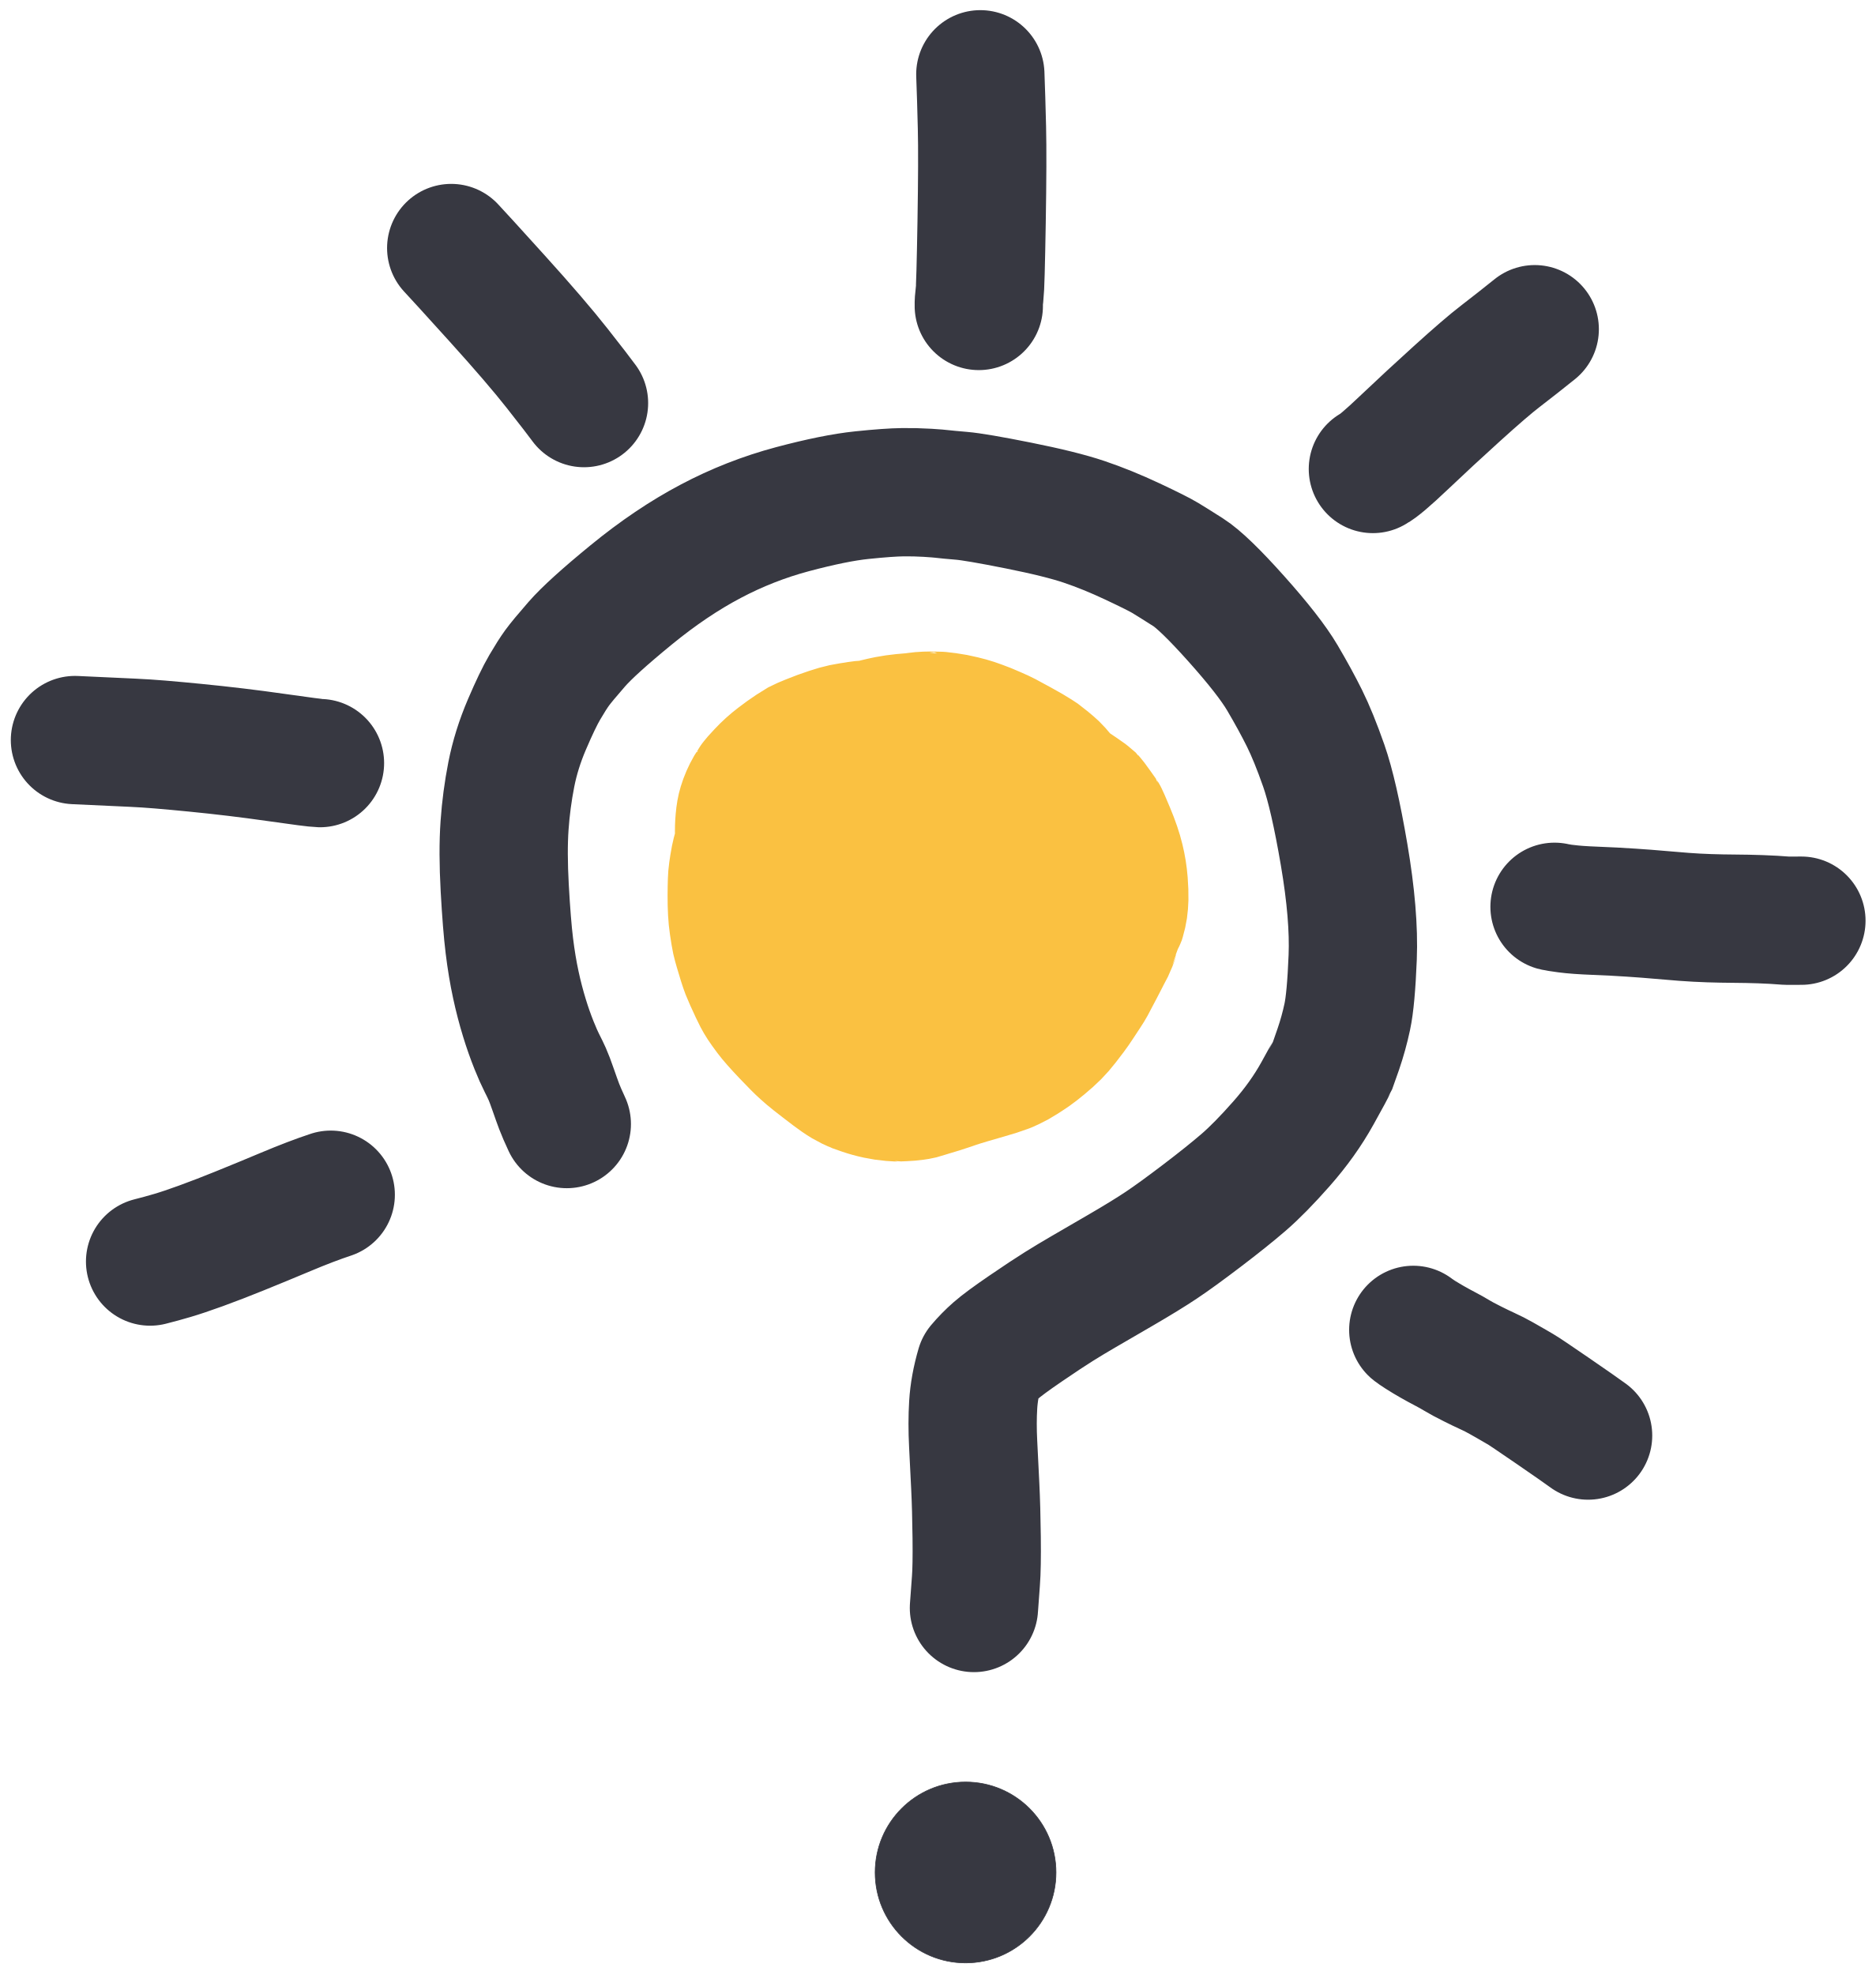
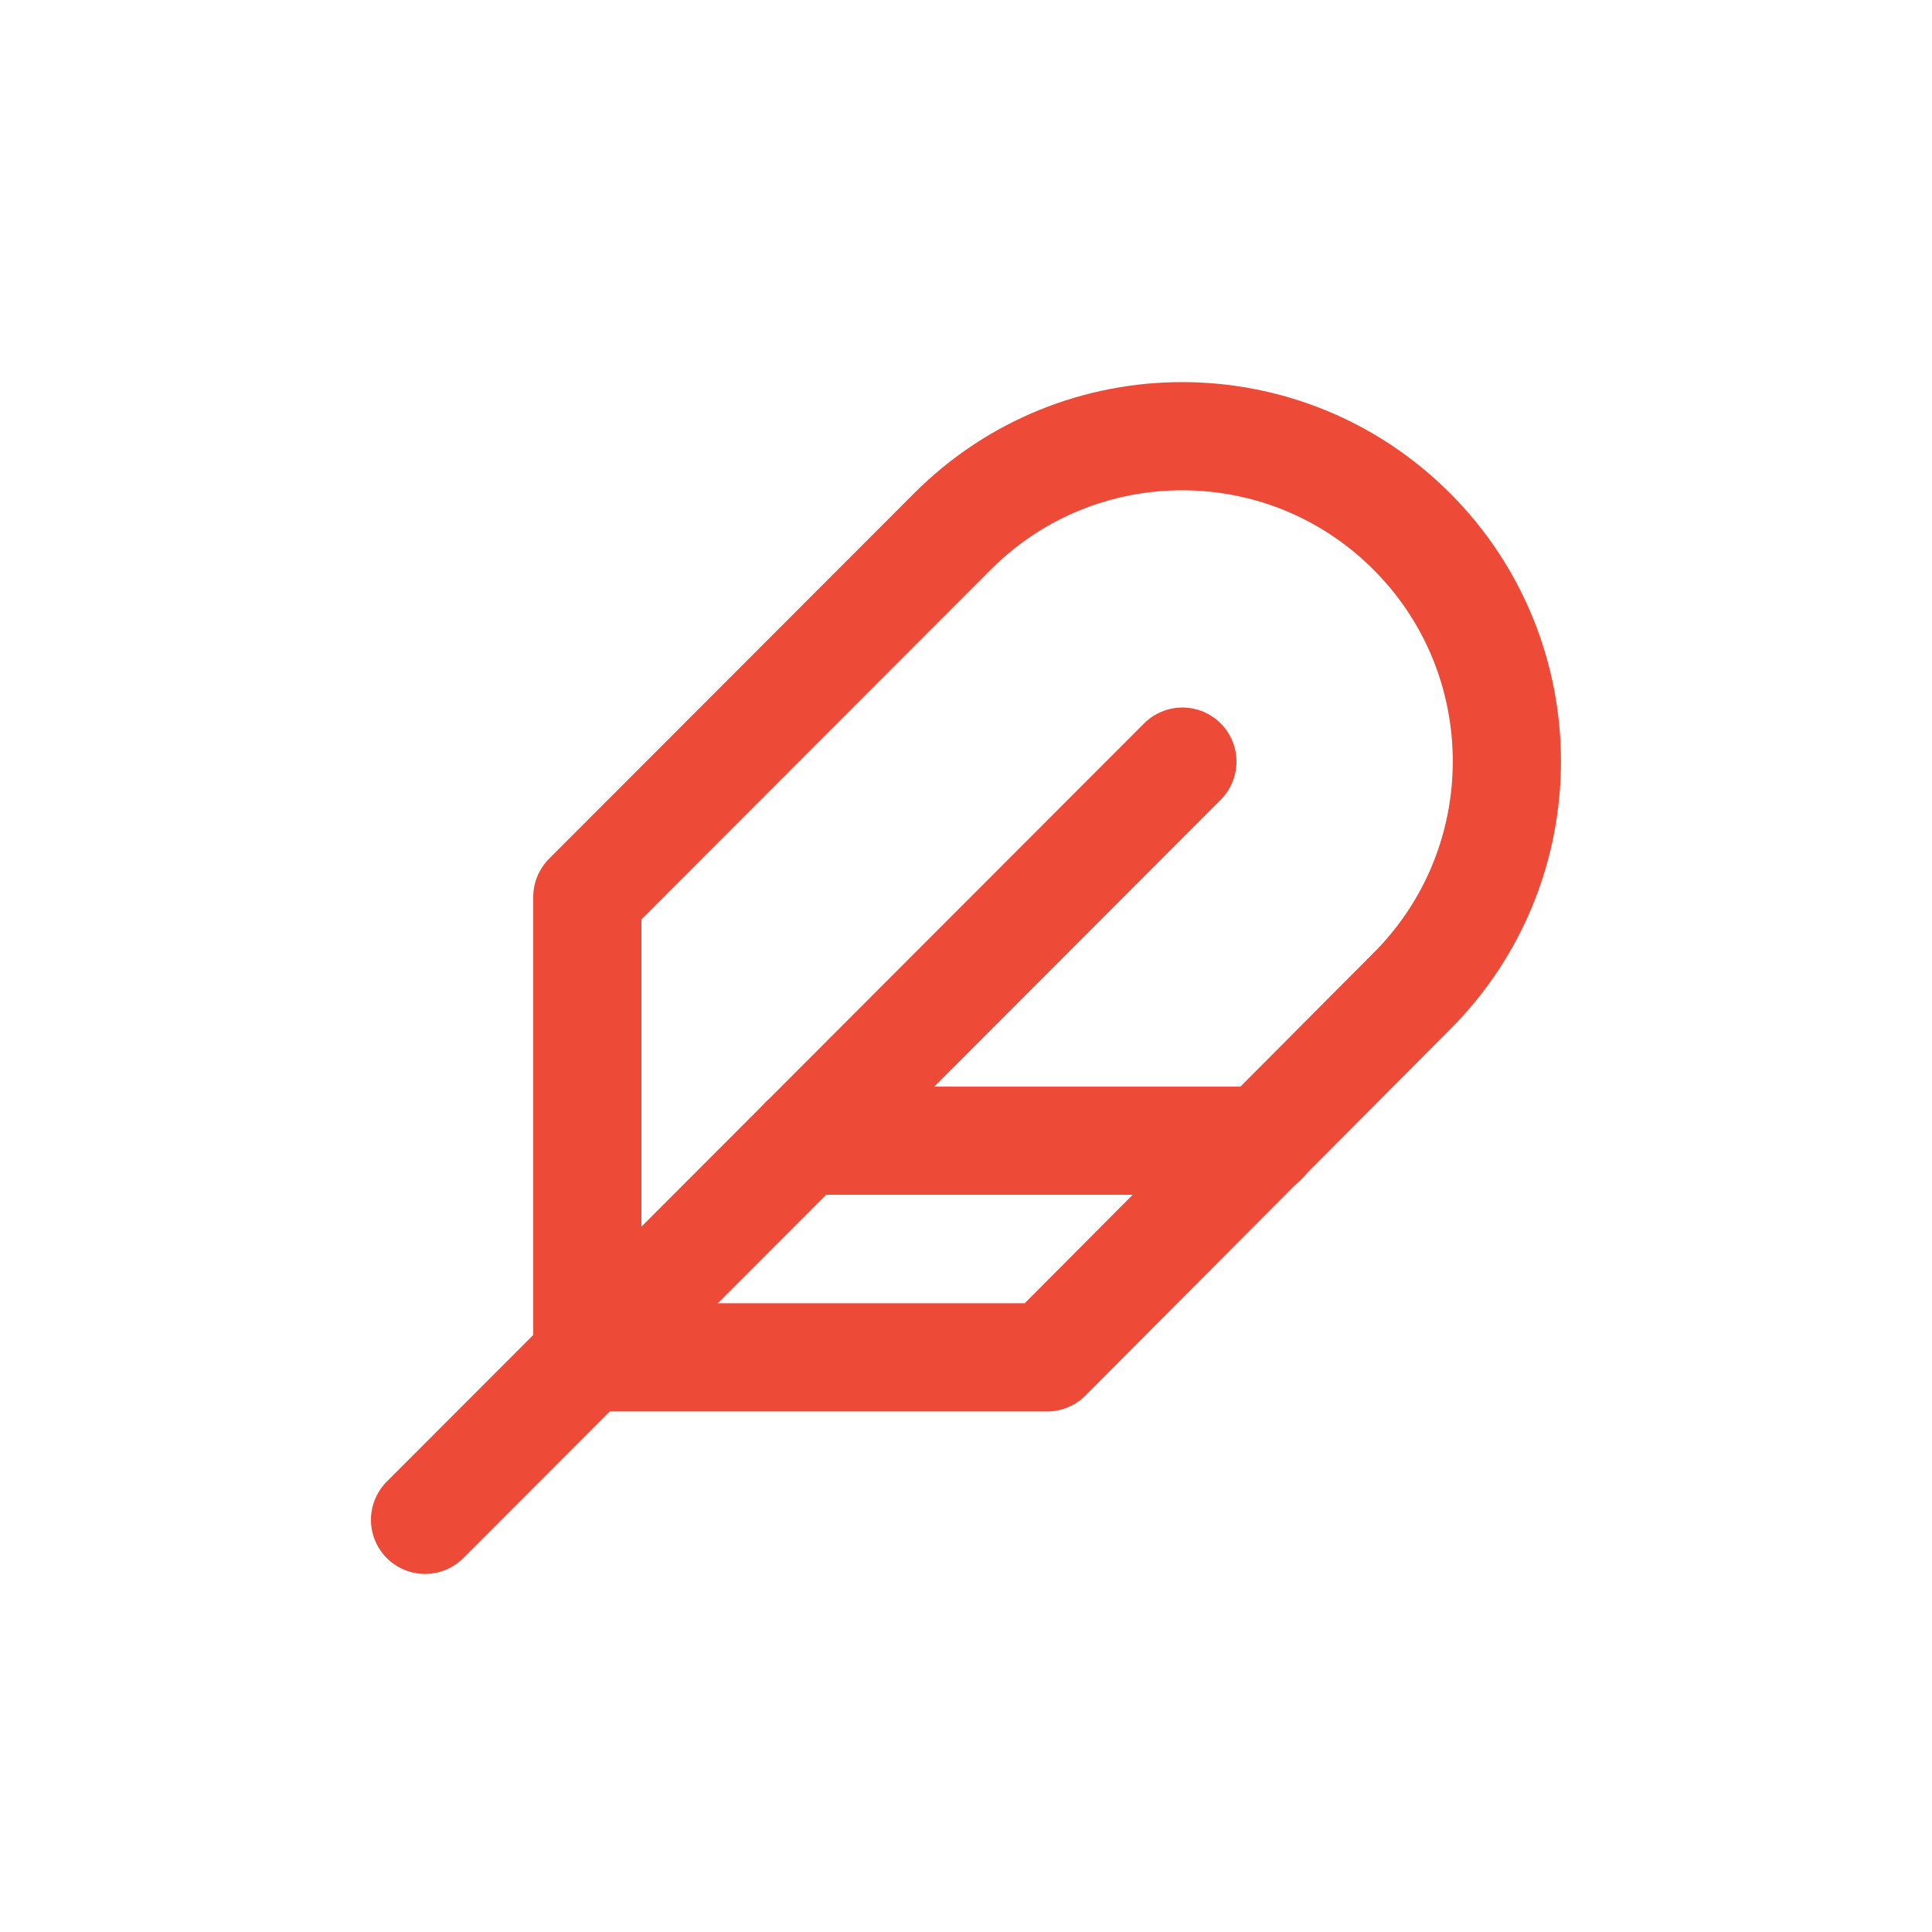
- <svg xmlns="http://www.w3.org/2000/svg" width="303" height="319">
-   <g transform="rotate(90 139.5 151.5)" fill="none" fill-rule="evenodd">
-     <path d="M169.555 199.438c-1.194.555-2.132.962-2.814 1.221-.681.259-1.593.586-2.736.982-1.142.396-1.984.715-2.527.958-.543.243-1.142.532-1.797.869-.655.337-1.61.759-2.862 1.266a55.6 55.6 0 01-4.362 1.534 63.931 63.931 0 01-5.388 1.403c-1.935.42-4.038.77-6.309 1.048-2.27.279-5.372.527-9.303.746-3.931.217-7.307.227-10.126.029a66.812 66.812 0 01-8.252-1.092c-2.68-.53-5.363-1.367-8.046-2.514-2.683-1.147-4.69-2.11-6.024-2.892-1.334-.781-2.378-1.445-3.131-1.991-.753-.547-2.031-1.607-3.834-3.181-1.803-1.575-4.46-4.509-7.974-8.803-3.513-4.293-6.393-8.567-8.638-12.821a62.868 62.868 0 01-5.186-13.205c-1.21-4.549-1.967-8.29-2.27-11.223-.302-2.933-.46-5.136-.474-6.609a55.193 55.193 0 01.095-4.002c.076-1.195.144-2.025.203-2.49.059-.465.152-1.46.281-2.987.128-1.526.65-4.585 1.567-9.176.917-4.59 1.796-8.134 2.638-10.63.841-2.496 1.899-5.098 3.172-7.807 1.274-2.71 2.162-4.48 2.663-5.31.502-.83 1.274-2.065 2.317-3.704 1.043-1.64 3.553-4.236 7.528-7.789 3.975-3.553 7.148-6.028 9.519-7.425 2.371-1.396 4.549-2.586 6.533-3.571 1.985-.984 4.534-2.021 7.647-3.111 3.113-1.09 7.913-2.188 14.4-3.293s12.008-1.566 16.563-1.383c4.555.183 7.762.477 9.621.88a45.41 45.41 0 015.18 1.433c1.596.552 2.492.867 2.688.945.197.078 1.69.89 4.478 2.434 2.79 1.545 5.505 3.483 8.147 5.813 2.643 2.33 4.718 4.369 6.225 6.116 1.508 1.748 3.305 3.993 5.392 6.736s3.679 4.937 4.775 6.582c1.097 1.645 2.428 3.814 3.995 6.507 1.567 2.693 2.742 4.714 3.523 6.063a141.592 141.592 0 002.37 3.941c.797 1.279 1.984 3.073 3.56 5.382 1.576 2.31 2.764 3.92 3.564 4.831.8.912 1.654 1.75 2.562 2.515 2.165.633 4.227 1.008 6.187 1.127s4.067.12 6.322.006c2.255-.114 4.54-.228 6.858-.341 2.317-.114 5.066-.19 8.246-.227 3.18-.037 5.528.003 7.046.122 1.518.118 2.969.224 4.353.319m-66.748 103.904c.691 2.088 1.611 4.5 2.76 7.237a598.192 598.192 0 013.112 7.544 187.067 187.067 0 012.393 6.204c.669 1.843 1.182 3.373 1.541 4.591.36 1.217.688 2.419.985 3.605m-80.506-27.442c-.006.279-.086 1.019-.241 2.221a396.94 396.94 0 01-.684 4.96 282.43 282.43 0 00-.843 6.417c-.26 2.174-.5 4.373-.718 6.596a377.142 377.142 0 00-.519 5.663 121.17 121.17 0 00-.287 4.401c-.063 1.382-.206 4.49-.43 9.322m-54.429-82.233c-.87.63-2.744 2.077-5.623 4.341-2.879 2.263-6.627 5.484-11.246 9.661-4.619 4.177-7.343 6.66-8.174 7.449m9.354-85.225c-.51.015-1.16-.028-1.951-.129-.79-.101-4.641-.21-11.552-.326-6.91-.115-12.009-.133-15.295-.054-3.286.079-6.159.166-8.619.261m63.749-63.414c-.361-.745-1.759-2.396-4.192-4.955a487.871 487.871 0 01-7.944-8.577c-2.863-3.16-4.89-5.516-6.08-7.071a330.262 330.262 0 00-4.359-5.541m93.292-3.2c.06-.22.163-.866.308-1.938s.256-2.62.334-4.646c.078-2.025.178-3.952.301-5.78.122-1.829.24-3.376.356-4.641.116-1.266.224-2.568.324-3.907s.172-2.688.217-4.048c.045-1.36.071-2.73.079-4.108.008-1.379.036-2.774.084-4.185.048-1.411.13-2.844.247-4.297L136.708 0m66.093 62.699c.131-.154.387-.527.767-1.118a43.8 43.8 0 001.174-1.948 64.21 64.21 0 001.144-2.096c.36-.69.713-1.32 1.061-1.891.349-.571.796-1.406 1.343-2.503a75.42 75.42 0 001.232-2.559c.273-.609.637-1.319 1.092-2.13.454-.81.809-1.432 1.065-1.864.256-.432.506-.86.749-1.285.244-.425 1.374-2.106 3.391-5.043 2.017-2.937 3.367-4.871 4.05-5.804" stroke="#373841" stroke-width="20.723" stroke-linecap="round" stroke-linejoin="round" />
-     <circle stroke="#373841" stroke-width=".1" fill="#373841" fill-rule="nonzero" cx="290.438" cy="135.02" r="14.61" />
-     <path d="M155.835 160.368c-.075.103-.202.341-.379.714-.177.373-.324.687-.441.944-.117.257-.333.586-.648.989s-.574.709-.779.918l-.532.542c-.15.152-.538.508-1.165 1.069-.628.56-1.148.978-1.559 1.251a11.5 11.5 0 01-1.134.673c-.345.175-.527.27-.545.286-.018.016-.787.248-2.308.696-1.52.448-2.965.756-4.333.924a145.82 145.82 0 01-3.267.372c-.81.08-1.396.134-1.759.162-.364.028-1.594.16-3.691.394-2.097.235-3.42.397-3.971.487-.55.09-1.126.174-1.727.255-.601.08-.992.133-1.173.16-.18.026-.601.073-1.264.141-.663.068-1.403.118-2.22.149a20.41 20.41 0 01-2.587-.072c-.907-.08-1.661-.214-2.262-.399a12.899 12.899 0 01-2.714-1.181c-.265-.16-.482-.298-.651-.416a3.2 3.2 0 00-.398-.248c-.097-.048-.565-.463-1.403-1.246a20.32 20.32 0 01-2.303-2.548 40.59 40.59 0 01-1.669-2.331c-.416-.64-.675-1.05-.776-1.231-.101-.182-.353-.764-.754-1.747-.4-.983-.766-1.978-1.097-2.986-.33-1.009-.544-1.75-.64-2.223a20.896 20.896 0 01-.209-1.155 75.364 75.364 0 00-.106-.716c-.027-.181-.07-.436-.128-.763-.058-.327-.108-1.117-.151-2.372a51.736 51.736 0 01-.029-3.118c.023-.823.067-1.514.13-2.071.063-.558.137-1.058.224-1.499.087-.441.19-1.11.31-2.004.12-.895.2-1.492.243-1.789.043-.298.179-.923.406-1.876l.361-1.514c.015-.057.101-.31.259-.758a119.58 119.58 0 00.961-2.855c.121-.388.298-.887.529-1.497.23-.61.4-1.042.508-1.296.108-.253.351-.77.729-1.55.379-.78.594-1.229.645-1.346.052-.117.13-.31.234-.582.103-.271.283-.678.538-1.219.256-.54.437-.905.543-1.092.106-.187.252-.498.438-.933.187-.434.3-.705.338-.814.039-.109.16-.36.362-.754.203-.394.37-.704.501-.931.131-.227.214-.362.249-.406.035-.044.261-.4.678-1.069.417-.669.941-1.464 1.573-2.385.631-.921 1.024-1.46 1.177-1.615.153-.155.644-.528 1.474-1.117l1.378-.977c.088-.063.96-.442 2.615-1.137 1.655-.695 3.118-1.194 4.388-1.497a22.501 22.501 0 013.622-.579c1.145-.082 2.028-.115 2.651-.098.622.017 1.18.061 1.676.133a11.42 11.42 0 011.565.35c.55.161.835.248.857.261.022.012.578.214 1.668.605 1.09.391 1.835.686 2.234.884.4.198.698.353.895.466.198.113.447.242.748.386.301.144.855.432 1.662.864.806.433 1.351.72 1.635.863.285.143.602.31.951.5.35.19.743.431 1.181.723.438.291 1.005.664 1.701 1.119.696.455 1.269.852 1.719 1.191.45.339.985.748 1.607 1.228s1.195.979 1.718 1.496a26.226 26.226 0 011.716 1.902c.621.75 1.083 1.342 1.384 1.774.301.433.658.974 1.071 1.624.413.65.73 1.216.951 1.699.221.483.349.763.383.84a38.025 38.025 0 011.028 3.182c.24.856.515 1.809.828 2.859.312 1.05.555 1.827.73 2.334.175.507.295.845.36 1.014.065.17.205.607.418 1.313.214.707.379 1.254.494 1.643.115.39.215.709.299.959.085.25.146.454.185.611.04.157.093.478.162.963s.117 1.045.144 1.682c.027.636.043.99.048 1.06.004.07-.019.429-.069 1.075-.05.646-.16 1.376-.332 2.191a19.157 19.157 0 01-.644 2.339c-.258.744-.408 1.171-.449 1.281-.041.11-.152.346-.332.707-.18.36-.342.665-.488.914-.146.249-.375.599-.686 1.051-.31.452-.941 1.293-1.892 2.523-.95 1.23-1.5 1.932-1.652 2.103l-.904 1.029c-.452.514-1.37 1.429-2.754 2.744-1.383 1.315-2.431 2.239-3.143 2.771-.711.532-1.255.921-1.632 1.167-.376.246-.762.473-1.158.68a19.12 19.12 0 01-1.022.502c-.285.128-.556.252-.813.373-.257.12-.624.29-1.101.507-.477.216-.89.393-1.241.53-.351.137-.856.309-1.515.517a89.32 89.32 0 01-2.001.604 26.46 26.46 0 01-1.541.41c-.35.077-1.144.21-2.381.396-1.237.187-2.818.276-4.744.269-1.926-.007-3.19-.057-3.79-.15-.6-.094-1.004-.154-1.209-.181a17.958 17.958 0 01-.98-.174c-.45-.09-1.02-.233-1.714-.431a25.996 25.996 0 01-2.51-.89c-.98-.395-1.75-.751-2.306-1.068a10.902 10.902 0 01-1.708-1.229c-.583-.502-1.034-.983-1.353-1.442-.32-.459-.533-1.037-.642-1.735-.109-.699-.083-1.334.077-1.906.16-.573.347-.997.561-1.272.213-.275.458-.526.733-.751.275-.225 1.537-.646 3.785-1.263 2.248-.616 3.712-.968 4.391-1.055.679-.087 2.134-.276 4.366-.566 2.232-.29 4.063-.564 5.492-.821a52.787 52.787 0 004.285-.959c1.428-.383 2.585-.756 3.472-1.12a13.303 13.303 0 002.565-1.408c.824-.575 1.436-1.077 1.836-1.506.4-.428.809-.91 1.226-1.444.417-.534.781-2.001 1.093-4.402-.1-.27-1.148-.329-3.145-.179-1.996.15-3.872.52-5.628 1.112a260.011 260.011 0 01-6.662 2.12 70.272 70.272 0 01-8.322 1.993c-2.863.506-5.51.573-7.941.2-.045-.162 2.053-1.125 6.296-2.89 4.243-1.765 7.77-3.165 10.583-4.2 2.813-1.036 4.699-1.804 5.657-2.304.958-.5 1.591-.856 1.899-1.065.307-.21.601-.596.881-1.159-.093-.2-1.394-.302-3.901-.308a151.48 151.48 0 00-6.907.126c-2.096.09-3.767.059-5.013-.095-1.246-.153-1.928-.266-2.045-.339a1.012 1.012 0 01-.275-.236.567.567 0 01-.111-.322c.148-.24 2.761-1.063 7.839-2.468a856.28 856.28 0 0112.544-3.388c3.284-.853 5.512-1.601 6.683-2.243-.017-.144-1.384-.155-4.099-.033-2.715.121-5.71.316-8.985.583-3.275.267-5.58.366-6.913.296-1.333-.07-2.2-.175-2.602-.313-.401-.139-.685-.323-.851-.553.047-.15.17-.319.37-.506.2-.187 1.59-.84 4.169-1.96 2.58-1.12 4.66-2.227 6.242-3.322-.085-.18-2.499-.344-7.241-.494-4.743-.15-7.477-.388-8.203-.716.039-.213.938-.624 2.698-1.235 1.76-.61 3.422-1.18 4.989-1.706 1.567-.527 2.607-.935 3.121-1.223.514-.289.857-.539 1.028-.751.171-.212.254-.345.249-.4-.006-.054-.1-.148-.281-.283-.18-.134-1.598-.217-4.251-.25-2.653-.033-5.71.298-9.172.993.187.012.276.025.267.038-.01.013.486-.058 1.485-.215 1-.157 2.184-.434 3.552-.831 1.369-.398 2.397-.817 3.086-1.257-.003-.192-2.076.079-6.217.812-.21.169-.388.32-.537.454a2.837 2.837 0 01-.614.399c-.26.132-.471.236-.634.311-.163.075-.957.398-2.381.968s-2.869 1.137-4.335 1.702a66.29 66.29 0 00-1.595.736c-.553.263-1.134.622-1.744 1.076-.61.455-1.112.866-1.506 1.235-.395.37-.779.775-1.153 1.216-.373.441-.65.786-.828 1.033a7.077 7.077 0 00-.31.448c-.027.05-.264.438-.711 1.161a84.89 84.89 0 00-1.324 2.22 41.547 41.547 0 00-.962 1.743c-.205.405-.386.821-.541 1.247-.155.426-.246.667-.274.722-.028.055-.12.342-.278.863-.157.52-.285 1.043-.382 1.569a52.26 52.26 0 00-.262 1.541l-.206 1.353c-.061.4-.128.81-.199 1.228a16.29 16.29 0 00-.172 1.48 20.15 20.15 0 00-.042 1.925c.015.715.049 1.312.1 1.793.051.481.134.985.248 1.511.114.526.189.889.225 1.089.037.2.162.579.377 1.136-.06-.015-.134-.134-.223-.355-.09-.22-.188-.587-.297-1.1l-.221-1.042a27.677 27.677 0 01-.348-2.408 29.557 29.557 0 01-.102-1.169 13.702 13.702 0 00-.123-1.086 14.228 14.228 0 01-.129-1.444c-.02-.5-.02-1.003-.002-1.508.019-.505.025-.779.018-.823-.007-.043.043-.457.149-1.24.106-.783.26-1.589.464-2.418.203-.83.364-1.417.483-1.763.119-.345.25-.717.394-1.115.143-.398.266-.721.368-.97.103-.249.307-.727.612-1.436.306-.708.556-1.246.749-1.613.193-.367.625-1.165 1.298-2.394.673-1.228 1.176-2.096 1.509-2.605l.554-.844c.036-.053.27-.342.702-.867.432-.525.779-.924 1.04-1.199.262-.274.645-.616 1.148-1.027.504-.411 1.02-.781 1.549-1.11.53-.328.984-.582 1.364-.763.38-.18 1.04-.46 1.977-.841a42.11 42.11 0 012.561-.953 23.47 23.47 0 011.941-.566c.523-.123.962-.232 1.315-.327.353-.096.915-.207 1.687-.334.772-.127 2.046-.246 3.823-.358 1.776-.112 2.944-.17 3.505-.175.56-.004.956-.009 1.185-.014.229-.006.856.004 1.882.03 1.026.025 1.807.056 2.342.091.535.035.97.077 1.302.124l.596.085c.064.01.467.059 1.209.146a24.984 24.984 0 013.56.647c.503.13.768.196.795.198a15 15 0 01.823.27c.521.178 1.092.442 1.712.792.62.35.946.532.979.547.033.016.238.166.617.451.38.285.934.883 1.664 1.794.73.91 1.32 1.73 1.77 2.456.45.727.756 1.295.918 1.703.161.408.287.74.378.994" stroke="#FAC141" stroke-width="20.93" stroke-linecap="round" stroke-linejoin="round" />
+ <svg xmlns="http://www.w3.org/2000/svg" width="300px" height="300px" viewBox="0 0 300 300" version="1.1">
+   <defs />
+   <g id="Page-1" stroke="none" stroke-width="1" fill="none" fill-rule="evenodd" stroke-linecap="round" stroke-linejoin="round">
+     <g id="Artboard-Copy" stroke="#ED4A38" stroke-width="16.8">
+       <g id="feather(1)" transform="translate(66, 65)">
+         <path d="M153.216,88.92 C172.909,69.204 172.909,37.237 153.216,17.52 C133.523,-2.196 101.593,-2.196 81.9,17.52 L25.2,74.287 L25.2,145.77 L96.6,145.77 L153.216,88.92 Z" id="Shape" />
+         <path d="M117.6,53.262 L0,171" id="Shape" />
+         <path d="M130.2,112.131 L58.8,112.131" id="Shape" />
+       </g>
+     </g>
  </g>
</svg>
